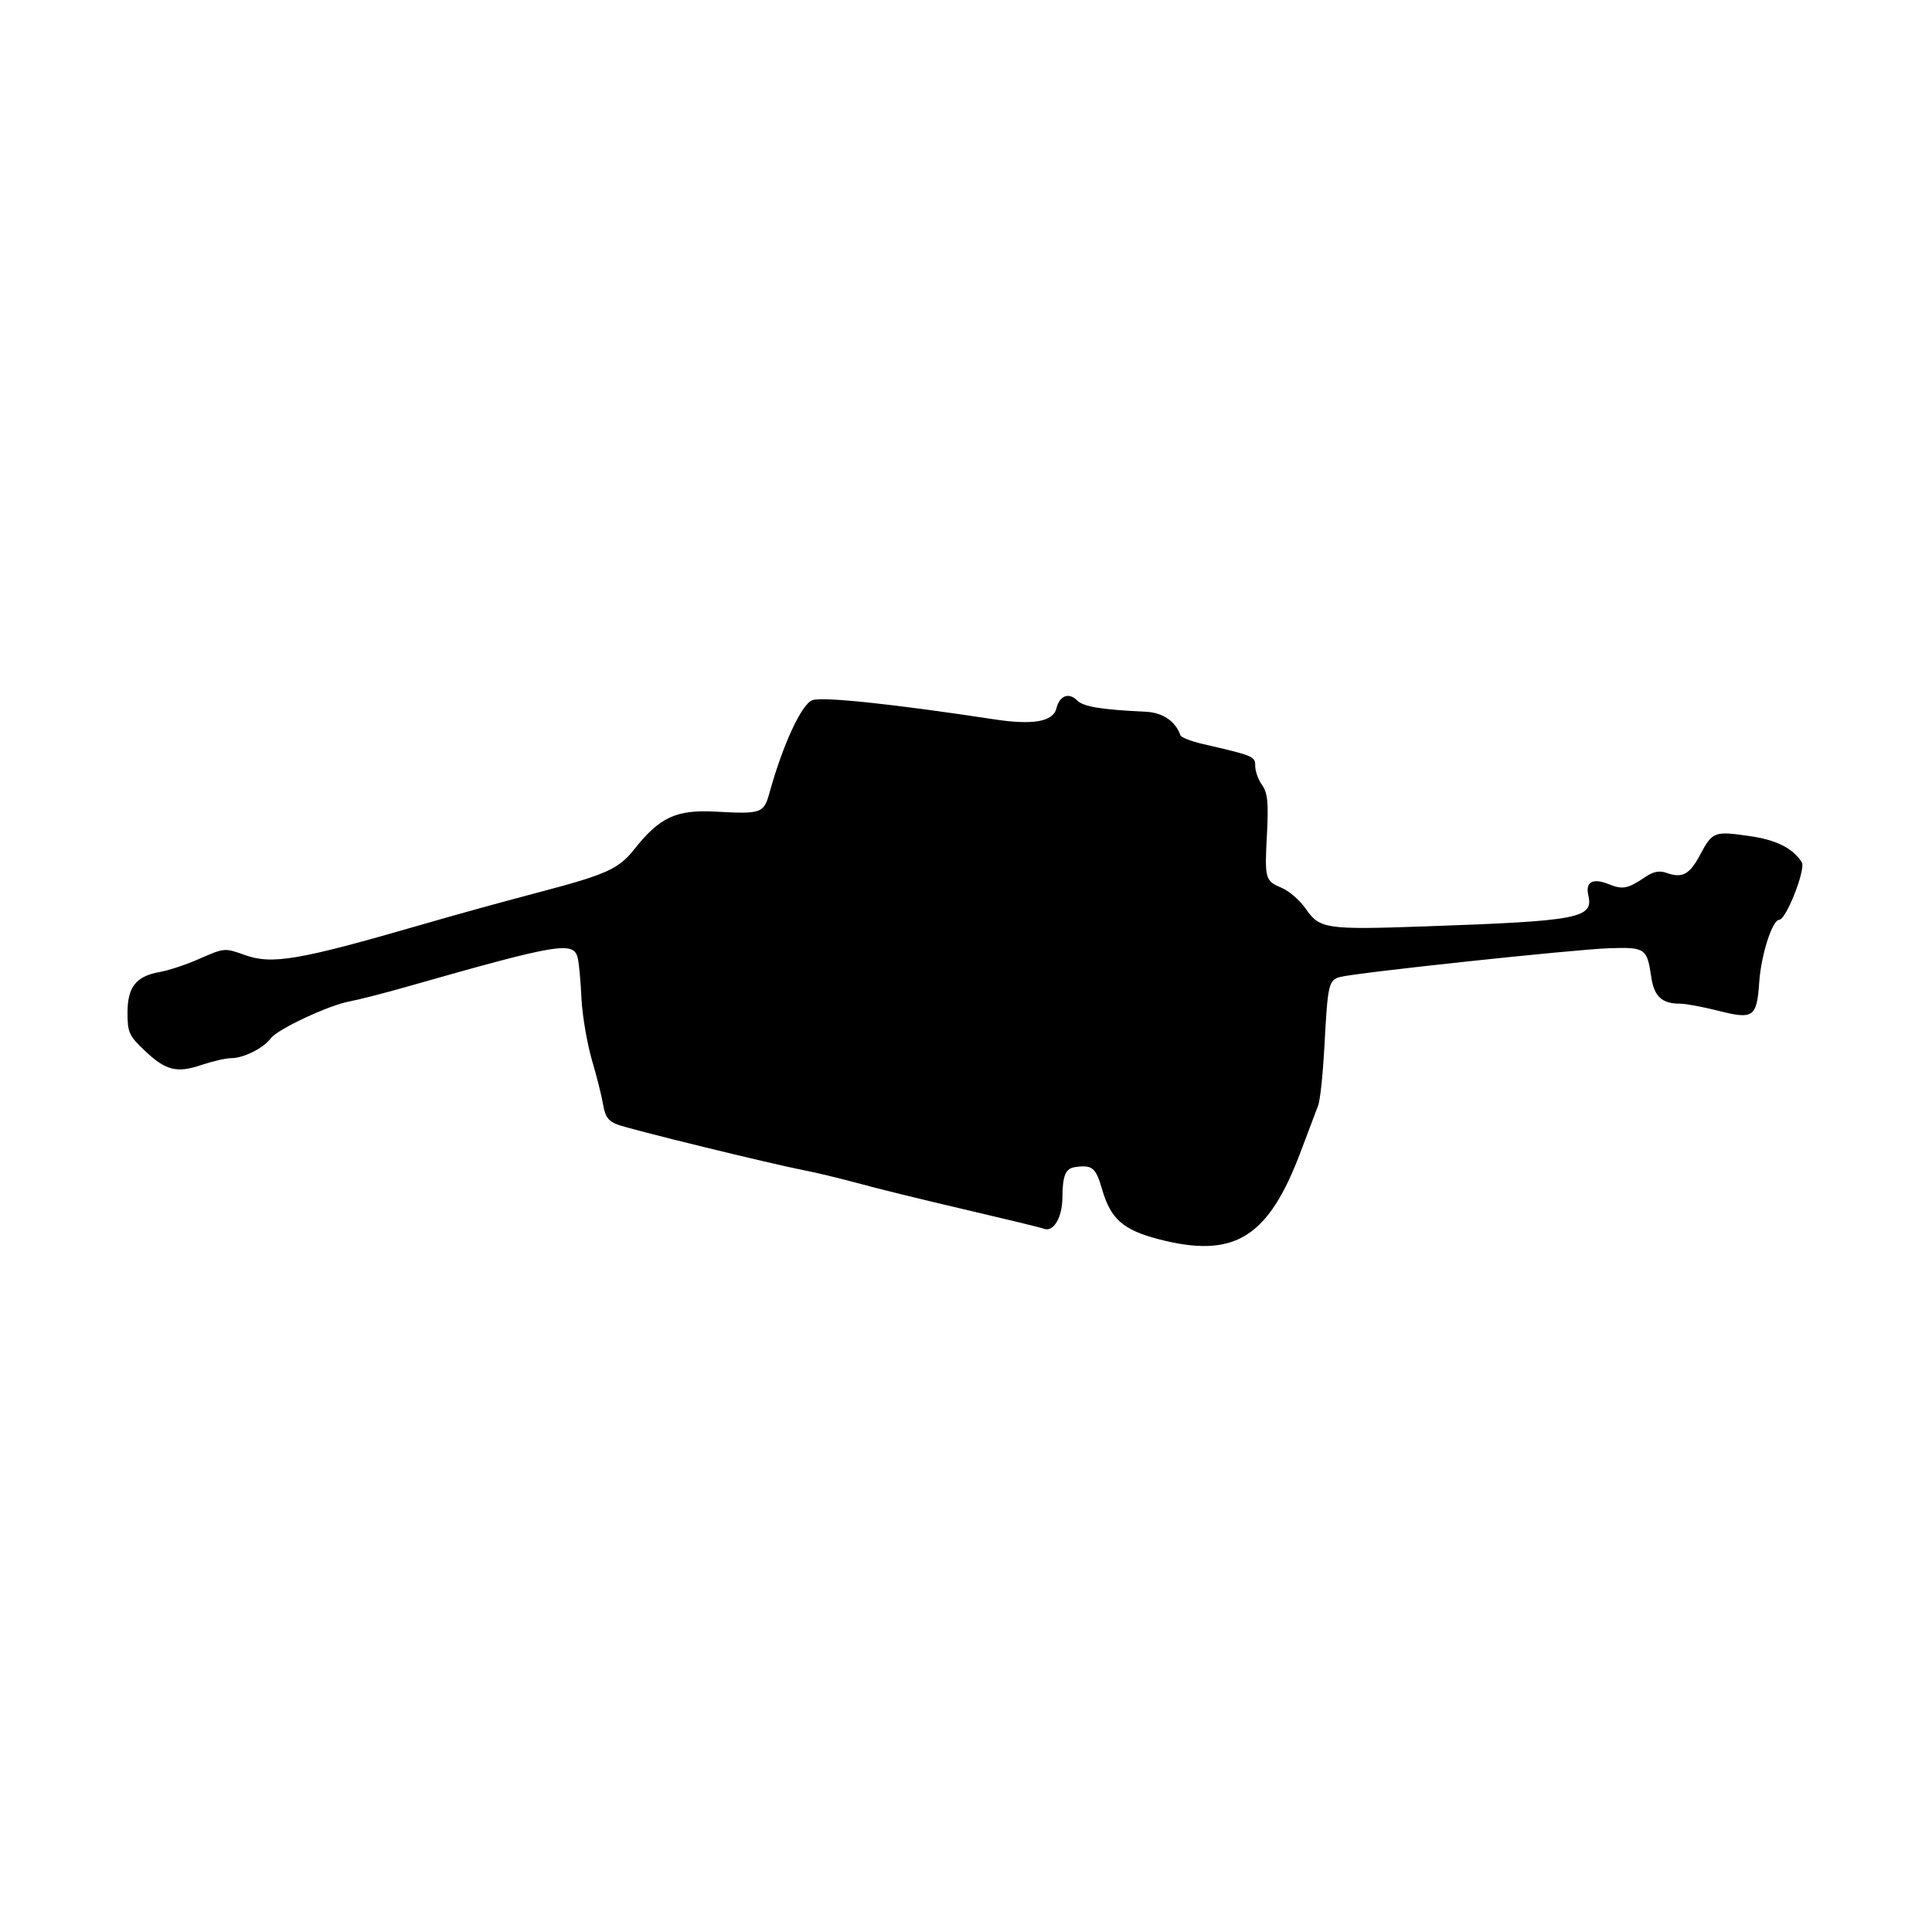
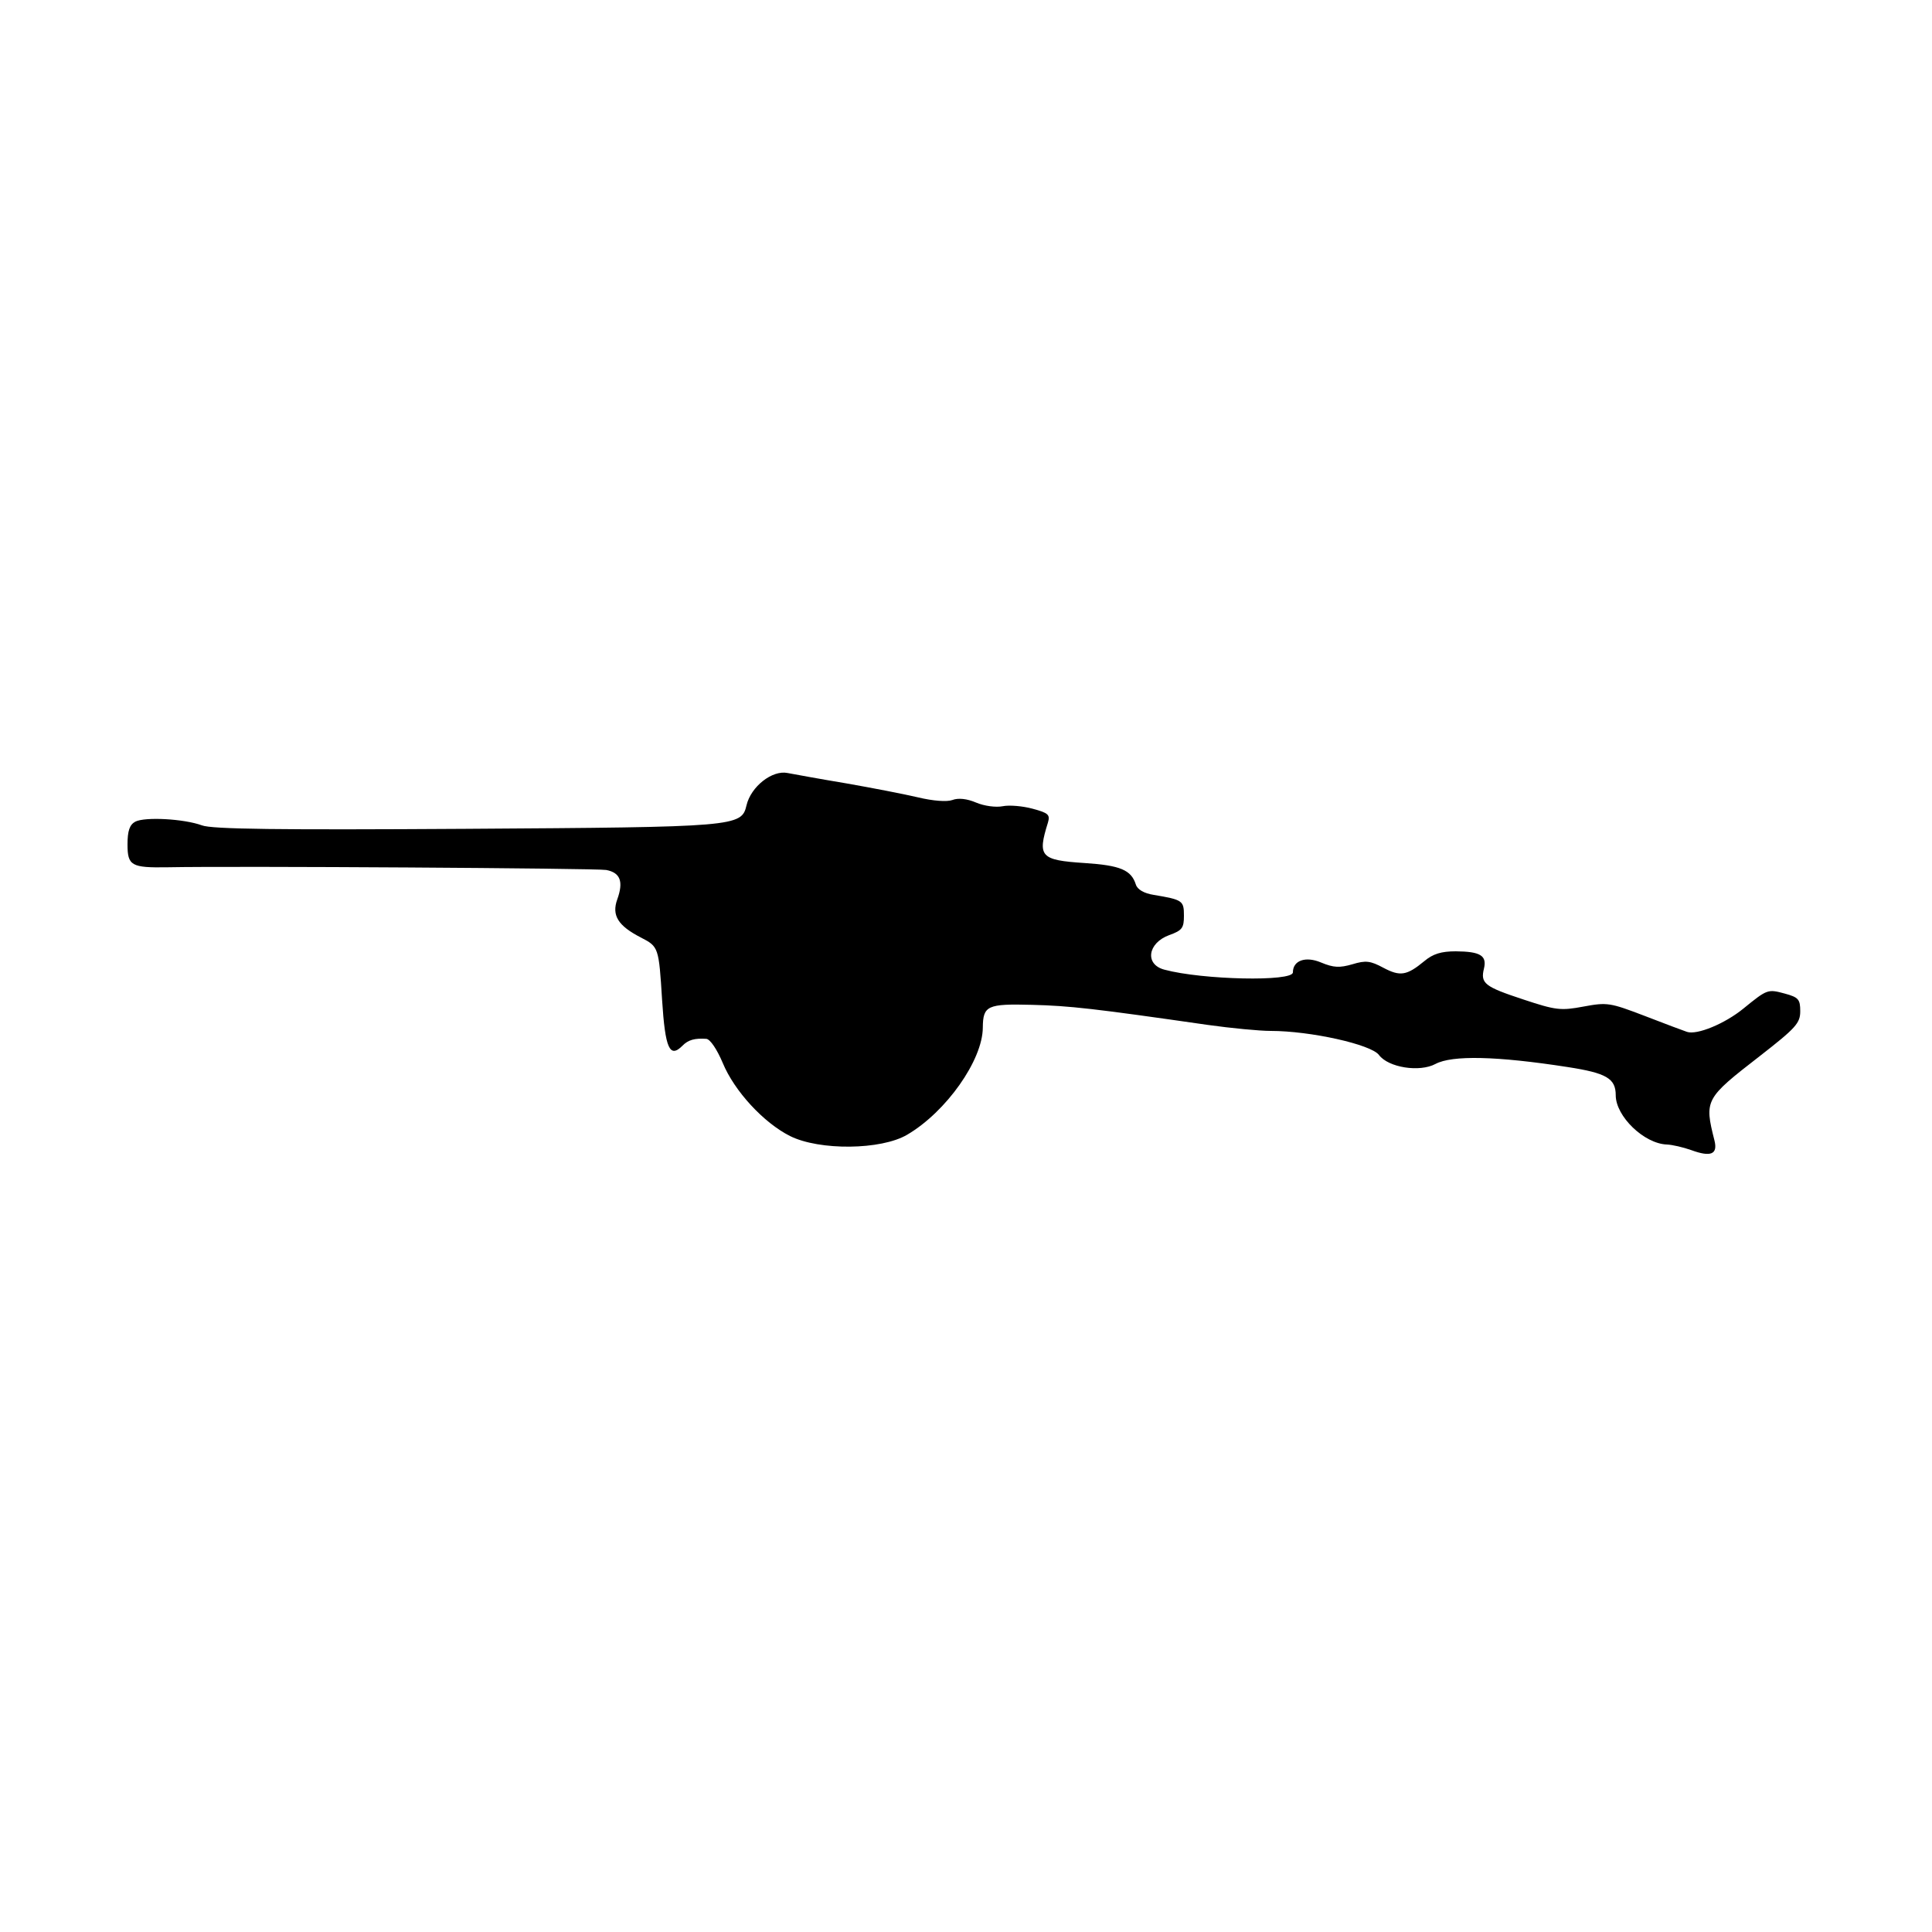
<svg xmlns="http://www.w3.org/2000/svg" viewBox="0 0 100 100">
-   <path fill="currentColor" fill-rule="evenodd" d="M59.93 64.13C58.14 63.66 57.49 63.09 57.05 61.58C56.72 60.43 56.54 60.28 55.64 60.41C55.15 60.48 55 60.85 54.99 61.97C54.99 63.01 54.53 63.79 54.03 63.6C53.89 63.54 52.02 63.09 49.88 62.59C47.74 62.09 45.25 61.48 44.36 61.23C43.46 60.99 42.24 60.69 41.65 60.58C39.99 60.26 32.61 58.46 31.94 58.2C31.49 58.03 31.32 57.79 31.22 57.19C31.15 56.76 30.89 55.72 30.64 54.88C30.4 54.05 30.15 52.63 30.1 51.74C30.06 50.84 29.97 49.9 29.92 49.65C29.72 48.69 29.08 48.79 21.03 51.08C19.84 51.42 18.53 51.75 18.11 51.83C17.06 52.01 14.36 53.27 14.02 53.74C13.64 54.25 12.61 54.77 11.97 54.77C11.69 54.77 11 54.93 10.43 55.12C9.15 55.56 8.57 55.41 7.48 54.37C6.68 53.61 6.6 53.44 6.6 52.42C6.6 51.08 7.04 50.53 8.27 50.31C8.73 50.23 9.67 49.92 10.36 49.61C11.62 49.06 11.63 49.06 12.67 49.43C14.08 49.94 15.47 49.7 21.79 47.87C23.64 47.33 26.38 46.58 27.87 46.19C31.37 45.27 32.02 44.98 32.82 43.97C34.15 42.29 35 41.9 37.04 42.01C39.42 42.14 39.53 42.1 39.83 41.03C40.52 38.54 41.49 36.44 42.05 36.24C42.57 36.05 46.25 36.44 51.44 37.23C53.46 37.54 54.51 37.36 54.68 36.66C54.85 36 55.32 35.82 55.76 36.26C56.08 36.58 57 36.73 59.3 36.84C60.19 36.88 60.84 37.33 61.1 38.06C61.14 38.17 61.66 38.37 62.26 38.51C64.91 39.12 64.97 39.15 64.97 39.65C64.97 39.92 65.13 40.37 65.33 40.64C65.61 41.05 65.66 41.53 65.58 43.13C65.45 45.52 65.48 45.59 66.35 45.96C66.73 46.12 67.28 46.6 67.58 47.03C68.3 48.08 68.62 48.13 73.75 47.95C81.76 47.67 82.49 47.53 82.21 46.33C82.05 45.64 82.45 45.43 83.28 45.77C84 46.06 84.26 46 85.18 45.38C85.58 45.11 85.89 45.05 86.26 45.18C87.08 45.47 87.45 45.27 88 44.24C88.63 43.05 88.74 43.01 90.52 43.27C91.92 43.46 92.8 43.9 93.26 44.63C93.48 44.98 92.45 47.61 92.09 47.61C91.74 47.61 91.16 49.4 91.06 50.81C90.93 52.68 90.77 52.79 88.83 52.29C88.1 52.11 87.26 51.95 86.96 51.95C86.02 51.95 85.62 51.58 85.47 50.58C85.25 49.08 85.16 49.02 83.3 49.08C81.49 49.14 70.15 50.35 69.36 50.57C68.77 50.73 68.72 50.94 68.55 54.2C68.47 55.62 68.33 56.99 68.22 57.24C68.12 57.5 67.73 58.53 67.35 59.54C65.66 64.08 63.9 65.17 59.93 64.13Z" />
+   <path fill="currentColor" fill-rule="evenodd" d="M87.54 59.53C87.12 59.38 86.55 59.25 86.28 59.24C85.1 59.2 83.63 57.78 83.63 56.69C83.63 55.82 83.15 55.54 81.14 55.23C77.47 54.66 75.16 54.61 74.3 55.07C73.48 55.51 71.86 55.26 71.37 54.6C70.96 54.06 67.83 53.36 65.77 53.36C65.2 53.36 63.73 53.22 62.52 53.05C56.61 52.2 55.38 52.06 53.41 52.01C51.1 51.95 50.88 52.05 50.87 53.19C50.86 54.88 48.97 57.55 46.96 58.73C45.61 59.53 42.41 59.56 40.89 58.8C39.52 58.11 38.01 56.47 37.41 55.02C37.11 54.31 36.76 53.79 36.56 53.77C35.96 53.73 35.62 53.82 35.32 54.13C34.66 54.79 34.43 54.27 34.27 51.76C34.1 49.03 34.09 49 33.18 48.53C31.99 47.92 31.65 47.38 31.95 46.55C32.28 45.63 32.11 45.17 31.38 45.03C30.89 44.94 12.09 44.82 8.67 44.89C6.8 44.92 6.6 44.81 6.6 43.71C6.6 43 6.71 42.69 7 42.53C7.5 42.27 9.52 42.38 10.45 42.72C10.97 42.92 14.41 42.96 24.11 42.9C38.15 42.81 38.38 42.79 38.64 41.68C38.87 40.71 39.97 39.85 40.76 40.01C41.13 40.08 42.5 40.33 43.82 40.55C45.13 40.78 46.79 41.1 47.51 41.27C48.3 41.46 49.01 41.51 49.29 41.41C49.6 41.29 50.05 41.34 50.52 41.54C50.94 41.72 51.55 41.8 51.9 41.73C52.24 41.66 52.94 41.72 53.45 41.86C54.27 42.08 54.36 42.17 54.24 42.58C53.69 44.34 53.85 44.52 56.13 44.67C57.99 44.79 58.55 45.03 58.79 45.78C58.87 46.04 59.21 46.24 59.72 46.32C61.22 46.57 61.28 46.62 61.28 47.4C61.28 48.03 61.19 48.16 60.52 48.4C59.4 48.81 59.24 49.92 60.27 50.19C62.24 50.72 66.92 50.82 66.92 50.33C66.92 49.71 67.58 49.48 68.38 49.82C69.03 50.09 69.34 50.1 70 49.91C70.69 49.7 70.93 49.73 71.6 50.09C72.47 50.55 72.81 50.5 73.72 49.75C74.17 49.37 74.6 49.24 75.35 49.24C76.62 49.25 76.97 49.46 76.81 50.13C76.62 50.9 76.84 51.07 78.84 51.73C80.53 52.29 80.78 52.32 81.96 52.1C83.19 51.87 83.34 51.9 85.12 52.58C86.15 52.98 87.14 53.35 87.32 53.41C87.84 53.58 89.27 52.99 90.23 52.21C91.48 51.19 91.5 51.19 92.39 51.43C93.09 51.62 93.18 51.73 93.18 52.34C93.18 52.96 92.95 53.21 91.09 54.66C88.25 56.86 88.21 56.93 88.74 59.03C88.92 59.75 88.55 59.9 87.54 59.53Z" />
</svg>
